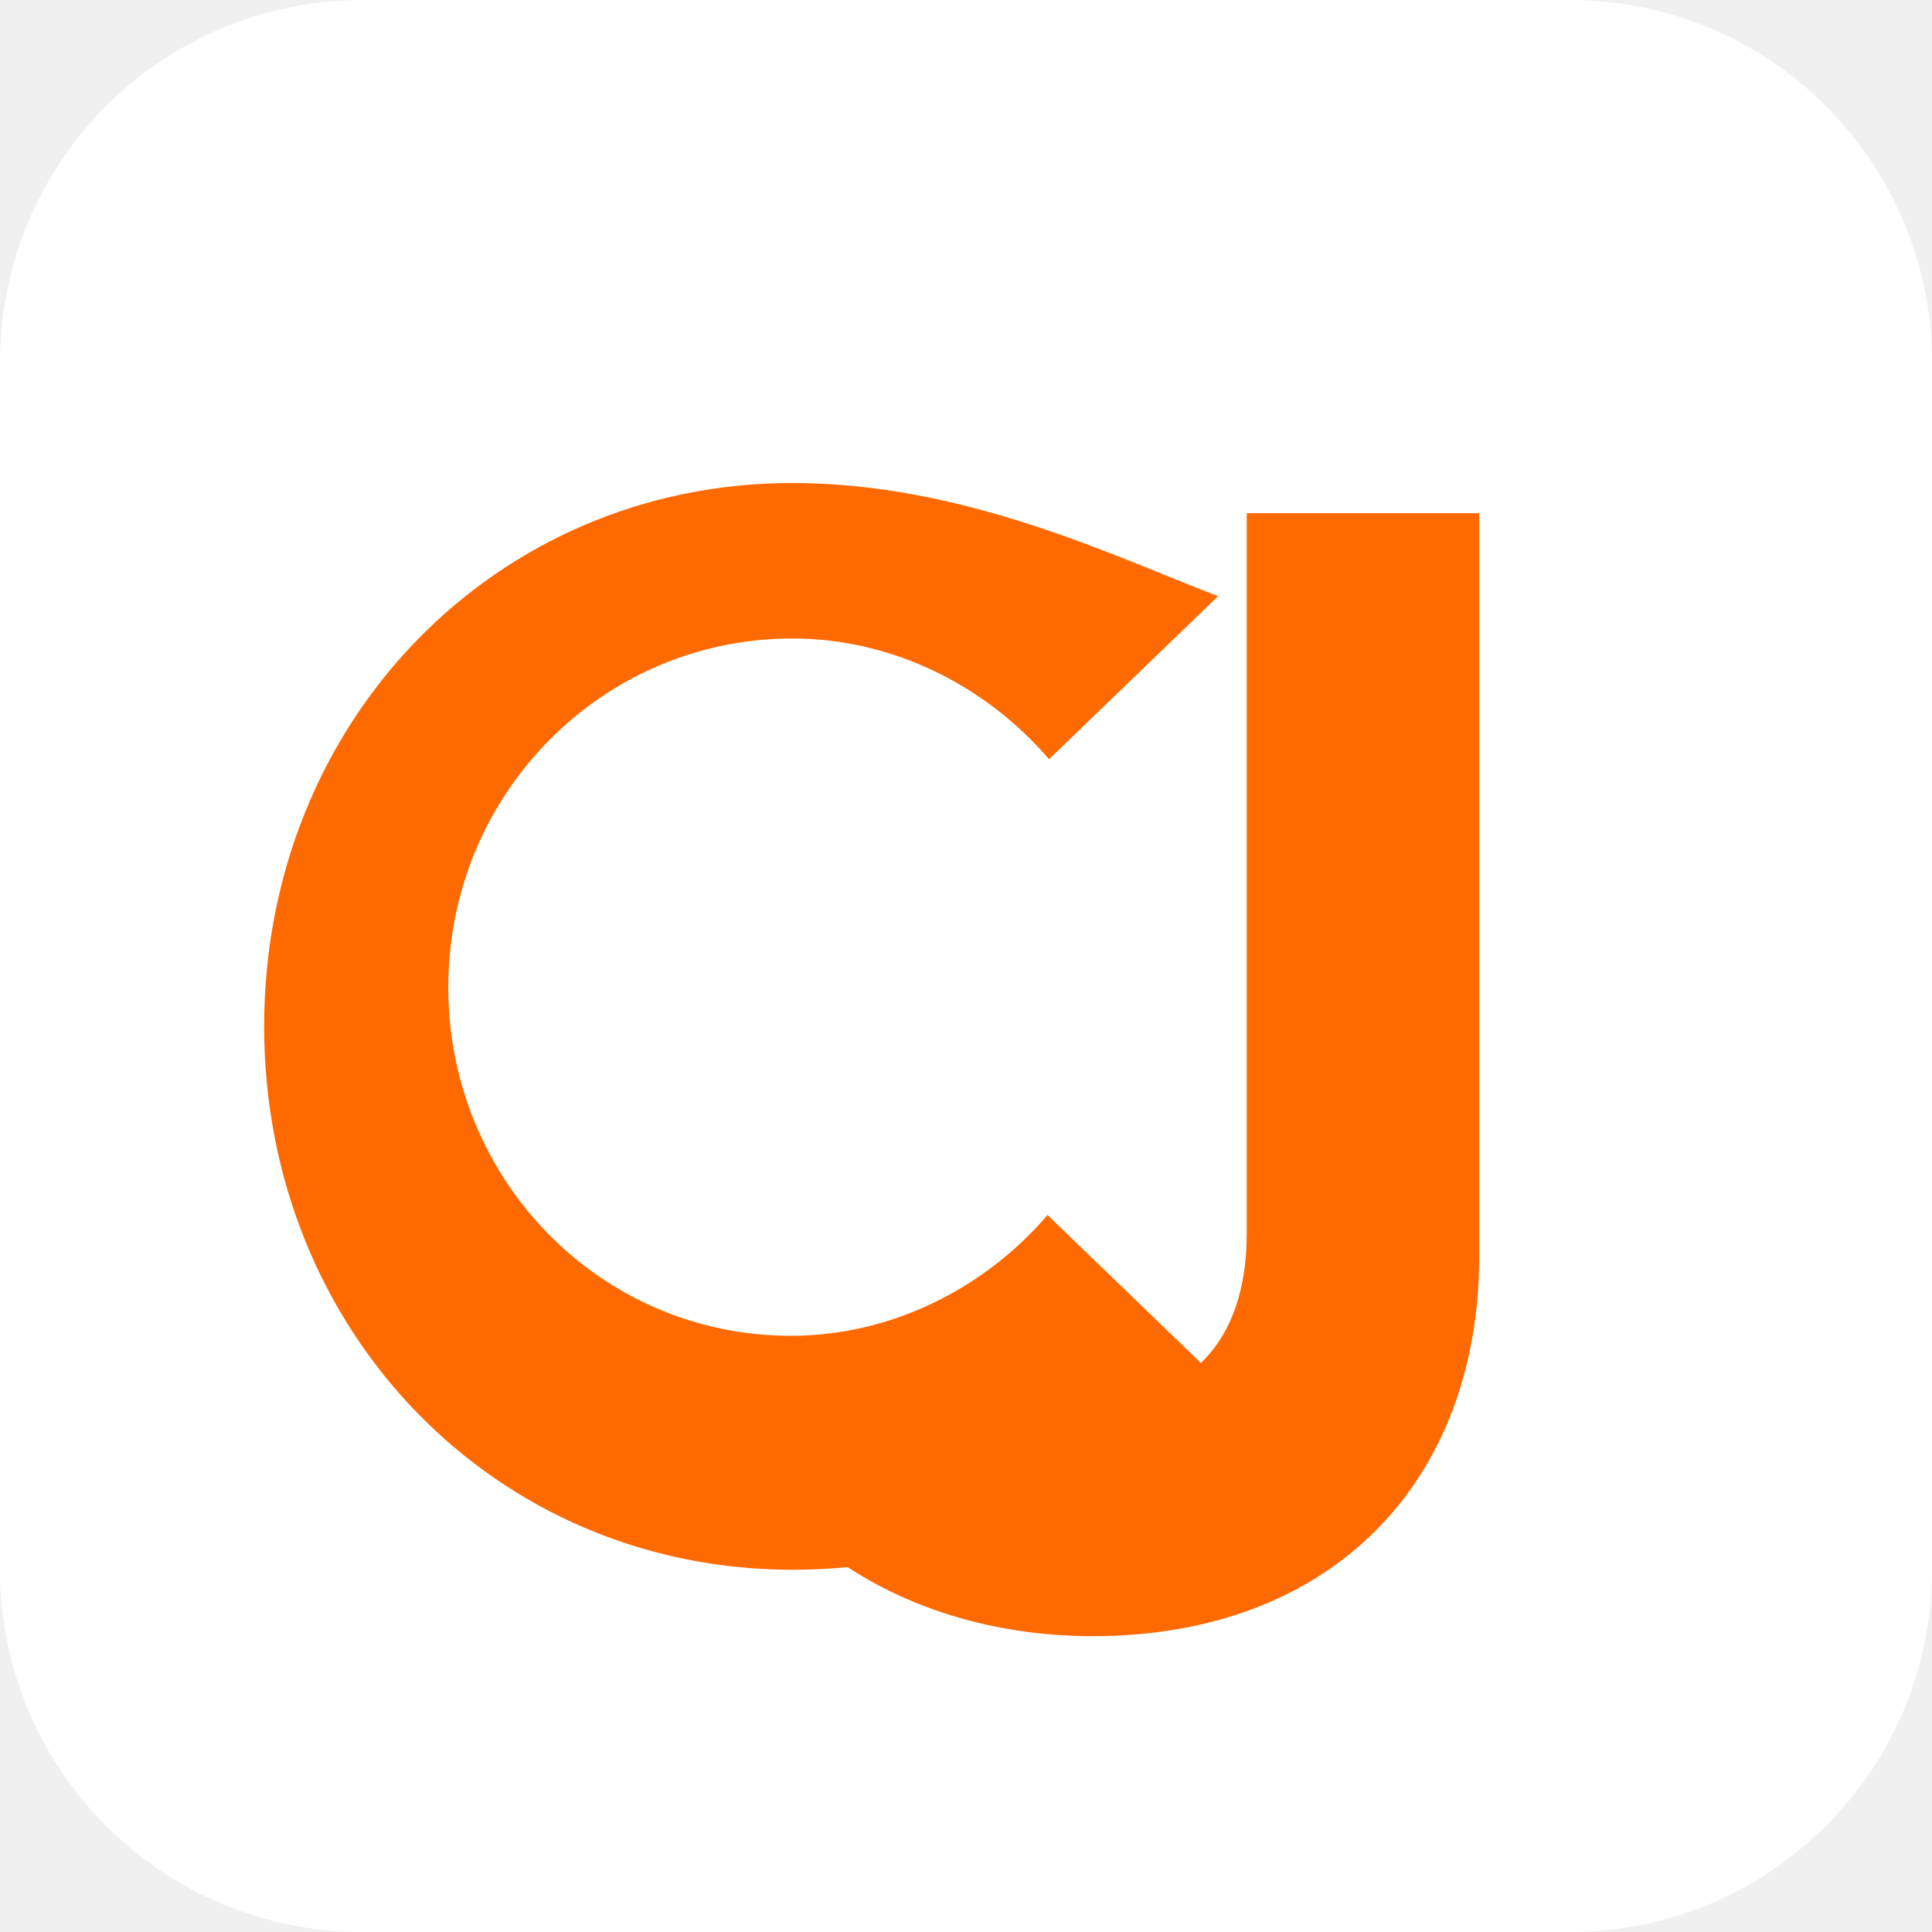
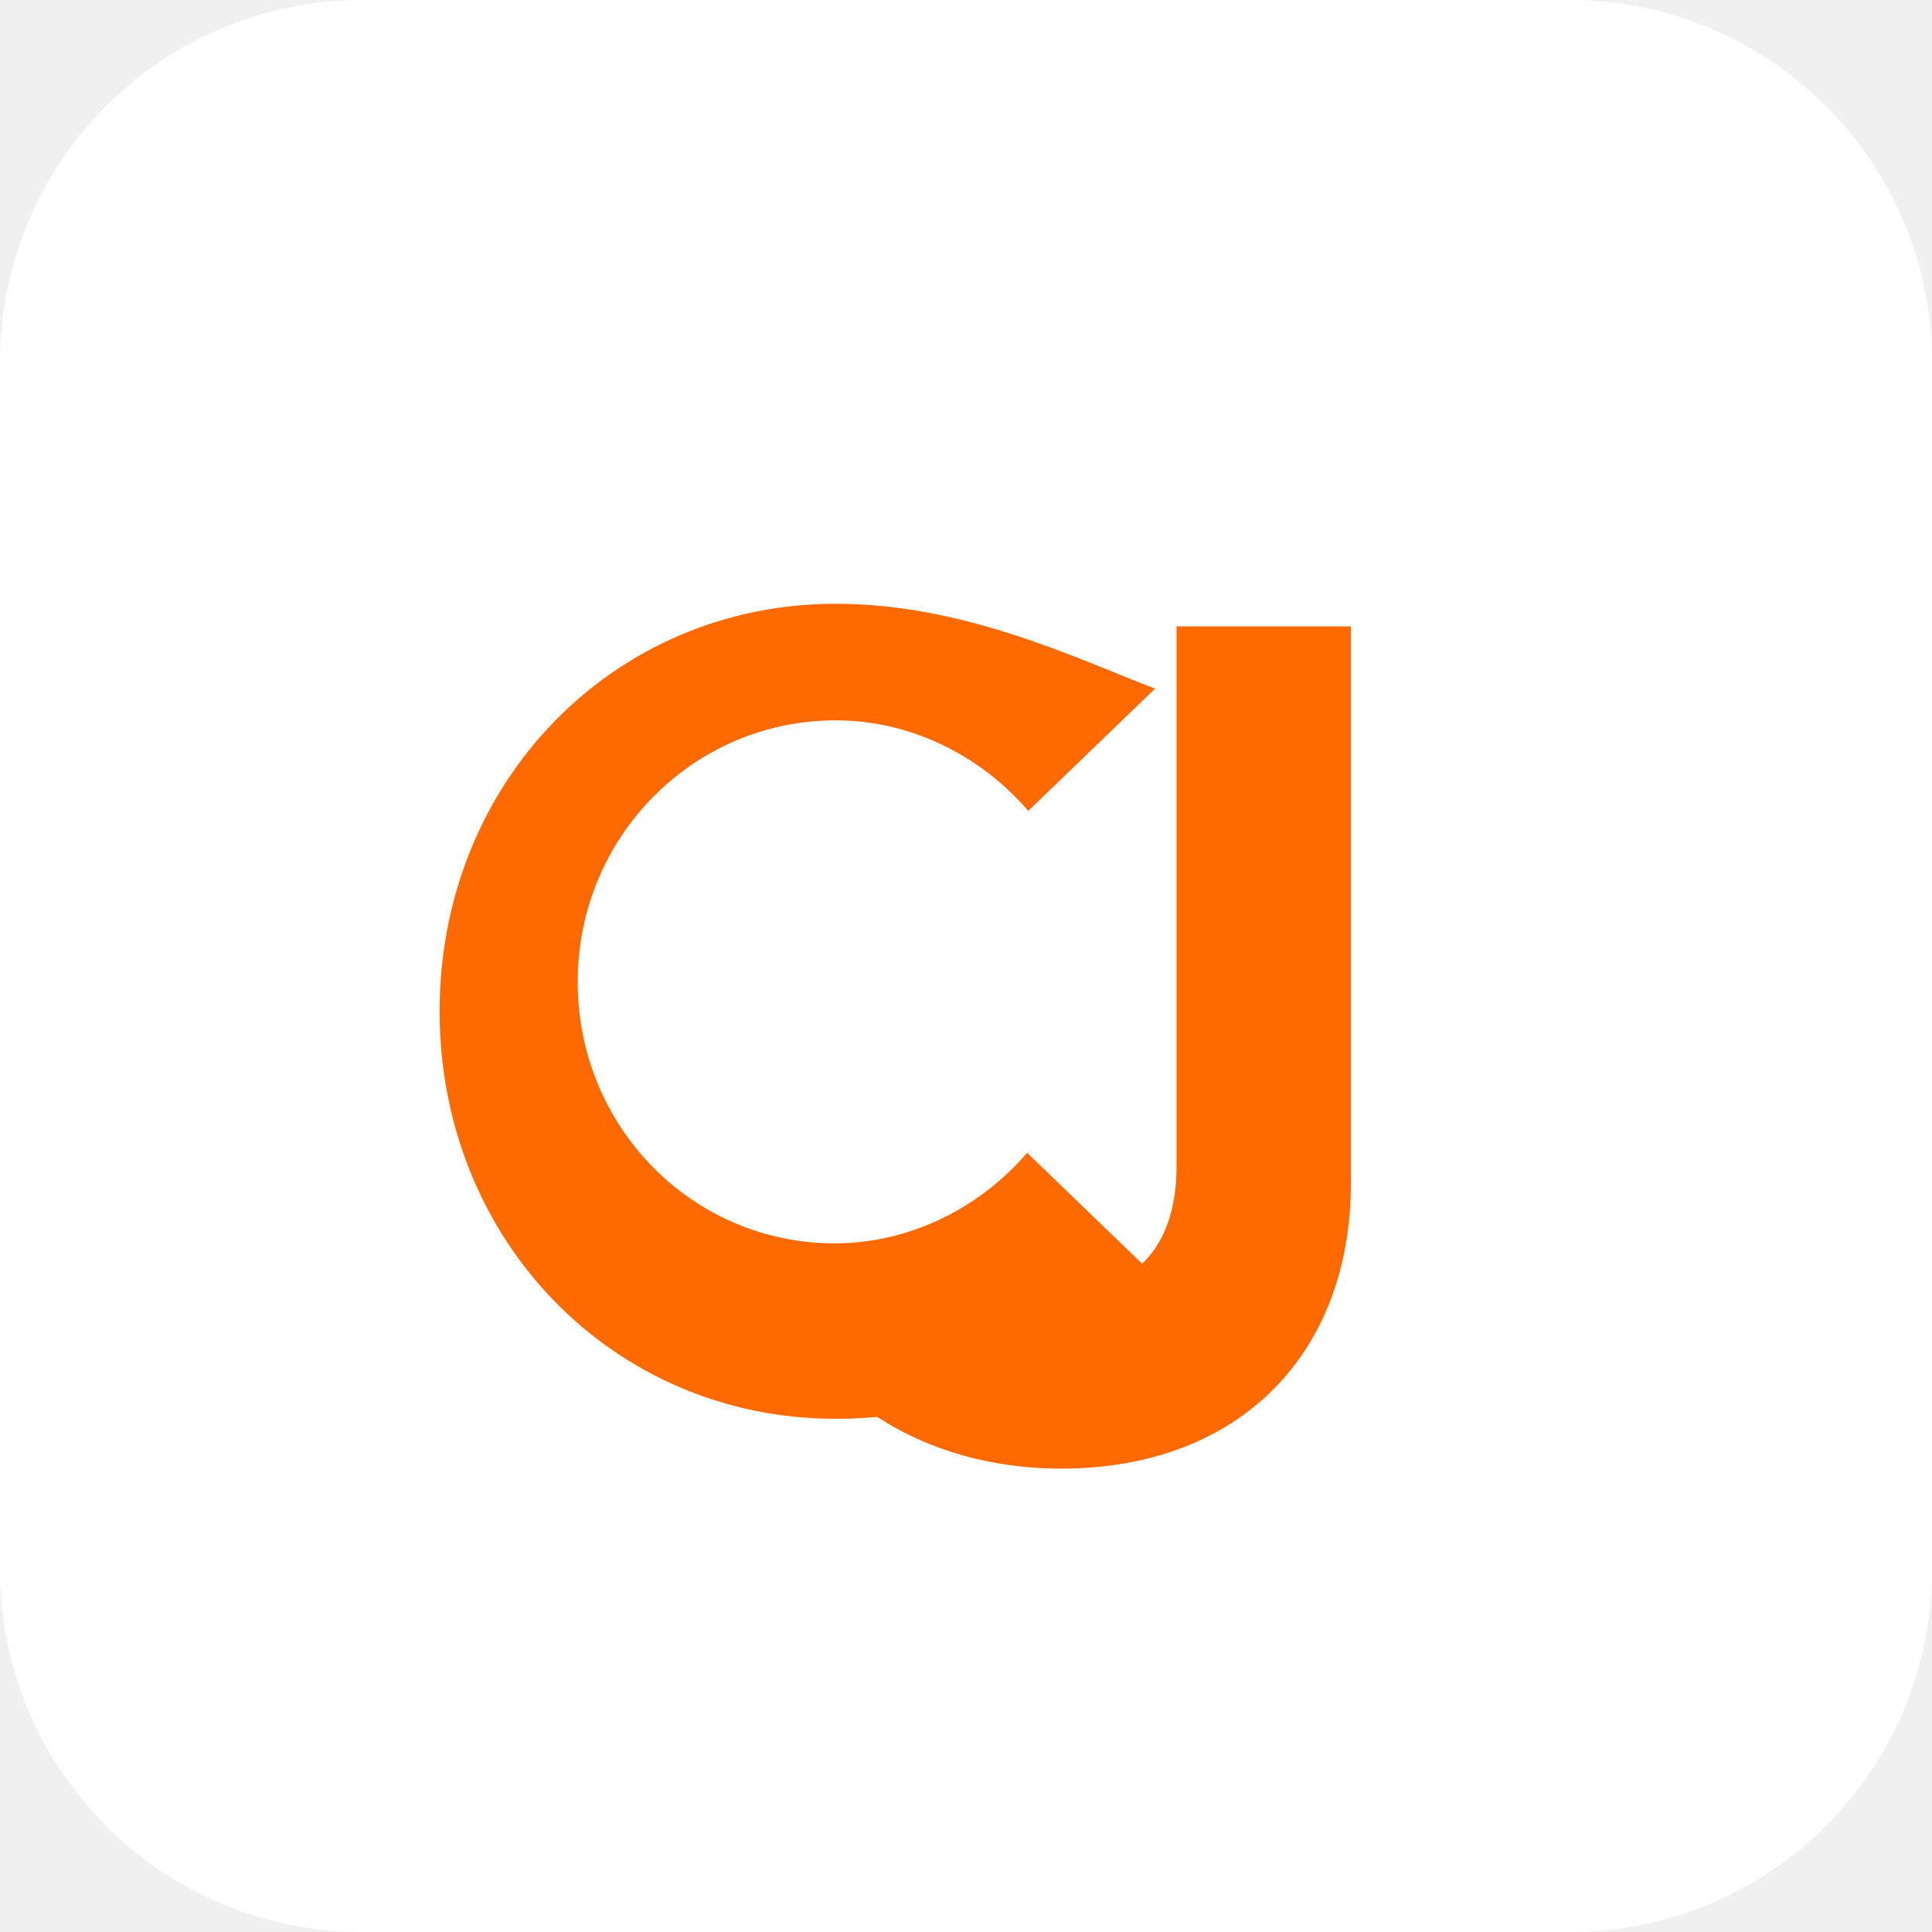
- <svg xmlns="http://www.w3.org/2000/svg" viewBox="0 0 128 128" role="img" aria-label="CJ Dropshipping">
+ <svg xmlns="http://www.w3.org/2000/svg" viewBox="0 0 128 128" role="img" aria-label="cjdropshipping">
  <rect width="128" height="128" rx="24" fill="#ffffff" />
-   <g transform="translate(14,26)">
-     <path fill="#FF6A00" d="M38.5 6C18.8 6 3.5 21.8 3.5 42S18.8 78 38.5 78c11.4 0 21.4-4.9 28.1-12.7l-11.2-10.8c-4.2 4.9-10.4 8-17 8-12.6 0-22.7-10.3-22.7-23.1S25.9 16.3 38.5 16.3c6.6 0 12.8 3.1 17 8l11.2-10.8C59.9 10.9 49.9 6 38.5 6z" />
-     <path fill="#FF6A00" d="M62.5 8H84v49.2c0 15-9.8 25.2-25.6 25.2-7.1 0-13.5-2.2-18.2-6l8.5-12.7c2.5 2 5.8 3.2 9.4 3.2 6.5 0 10.5-3.8 10.5-11.2V8z" />
-   </g>
+   <svg x="16.00" y="16.00" width="96.00" height="96.00" viewBox="0 0 128 128" preserveAspectRatio="xMidYMid meet">
+     <rect width="128" height="128" rx="24" fill="#ffffff" />
+     <g transform="translate(14,26)">
+       <path fill="#FF6A00" d="M38.5 6C18.8 6 3.5 21.8 3.5 42S18.8 78 38.5 78c11.4 0 21.4-4.9 28.1-12.7l-11.2-10.8c-4.2 4.9-10.4 8-17 8-12.6 0-22.7-10.3-22.7-23.1S25.9 16.3 38.5 16.3c6.6 0 12.8 3.1 17 8l11.2-10.8C59.9 10.9 49.9 6 38.5 6z" />
+       <path fill="#FF6A00" d="M62.5 8H84v49.2c0 15-9.8 25.2-25.6 25.2-7.1 0-13.5-2.2-18.2-6l8.5-12.7c2.5 2 5.8 3.2 9.4 3.2 6.5 0 10.5-3.8 10.5-11.2V8z" />
+     </g>
+   </svg>
</svg>
